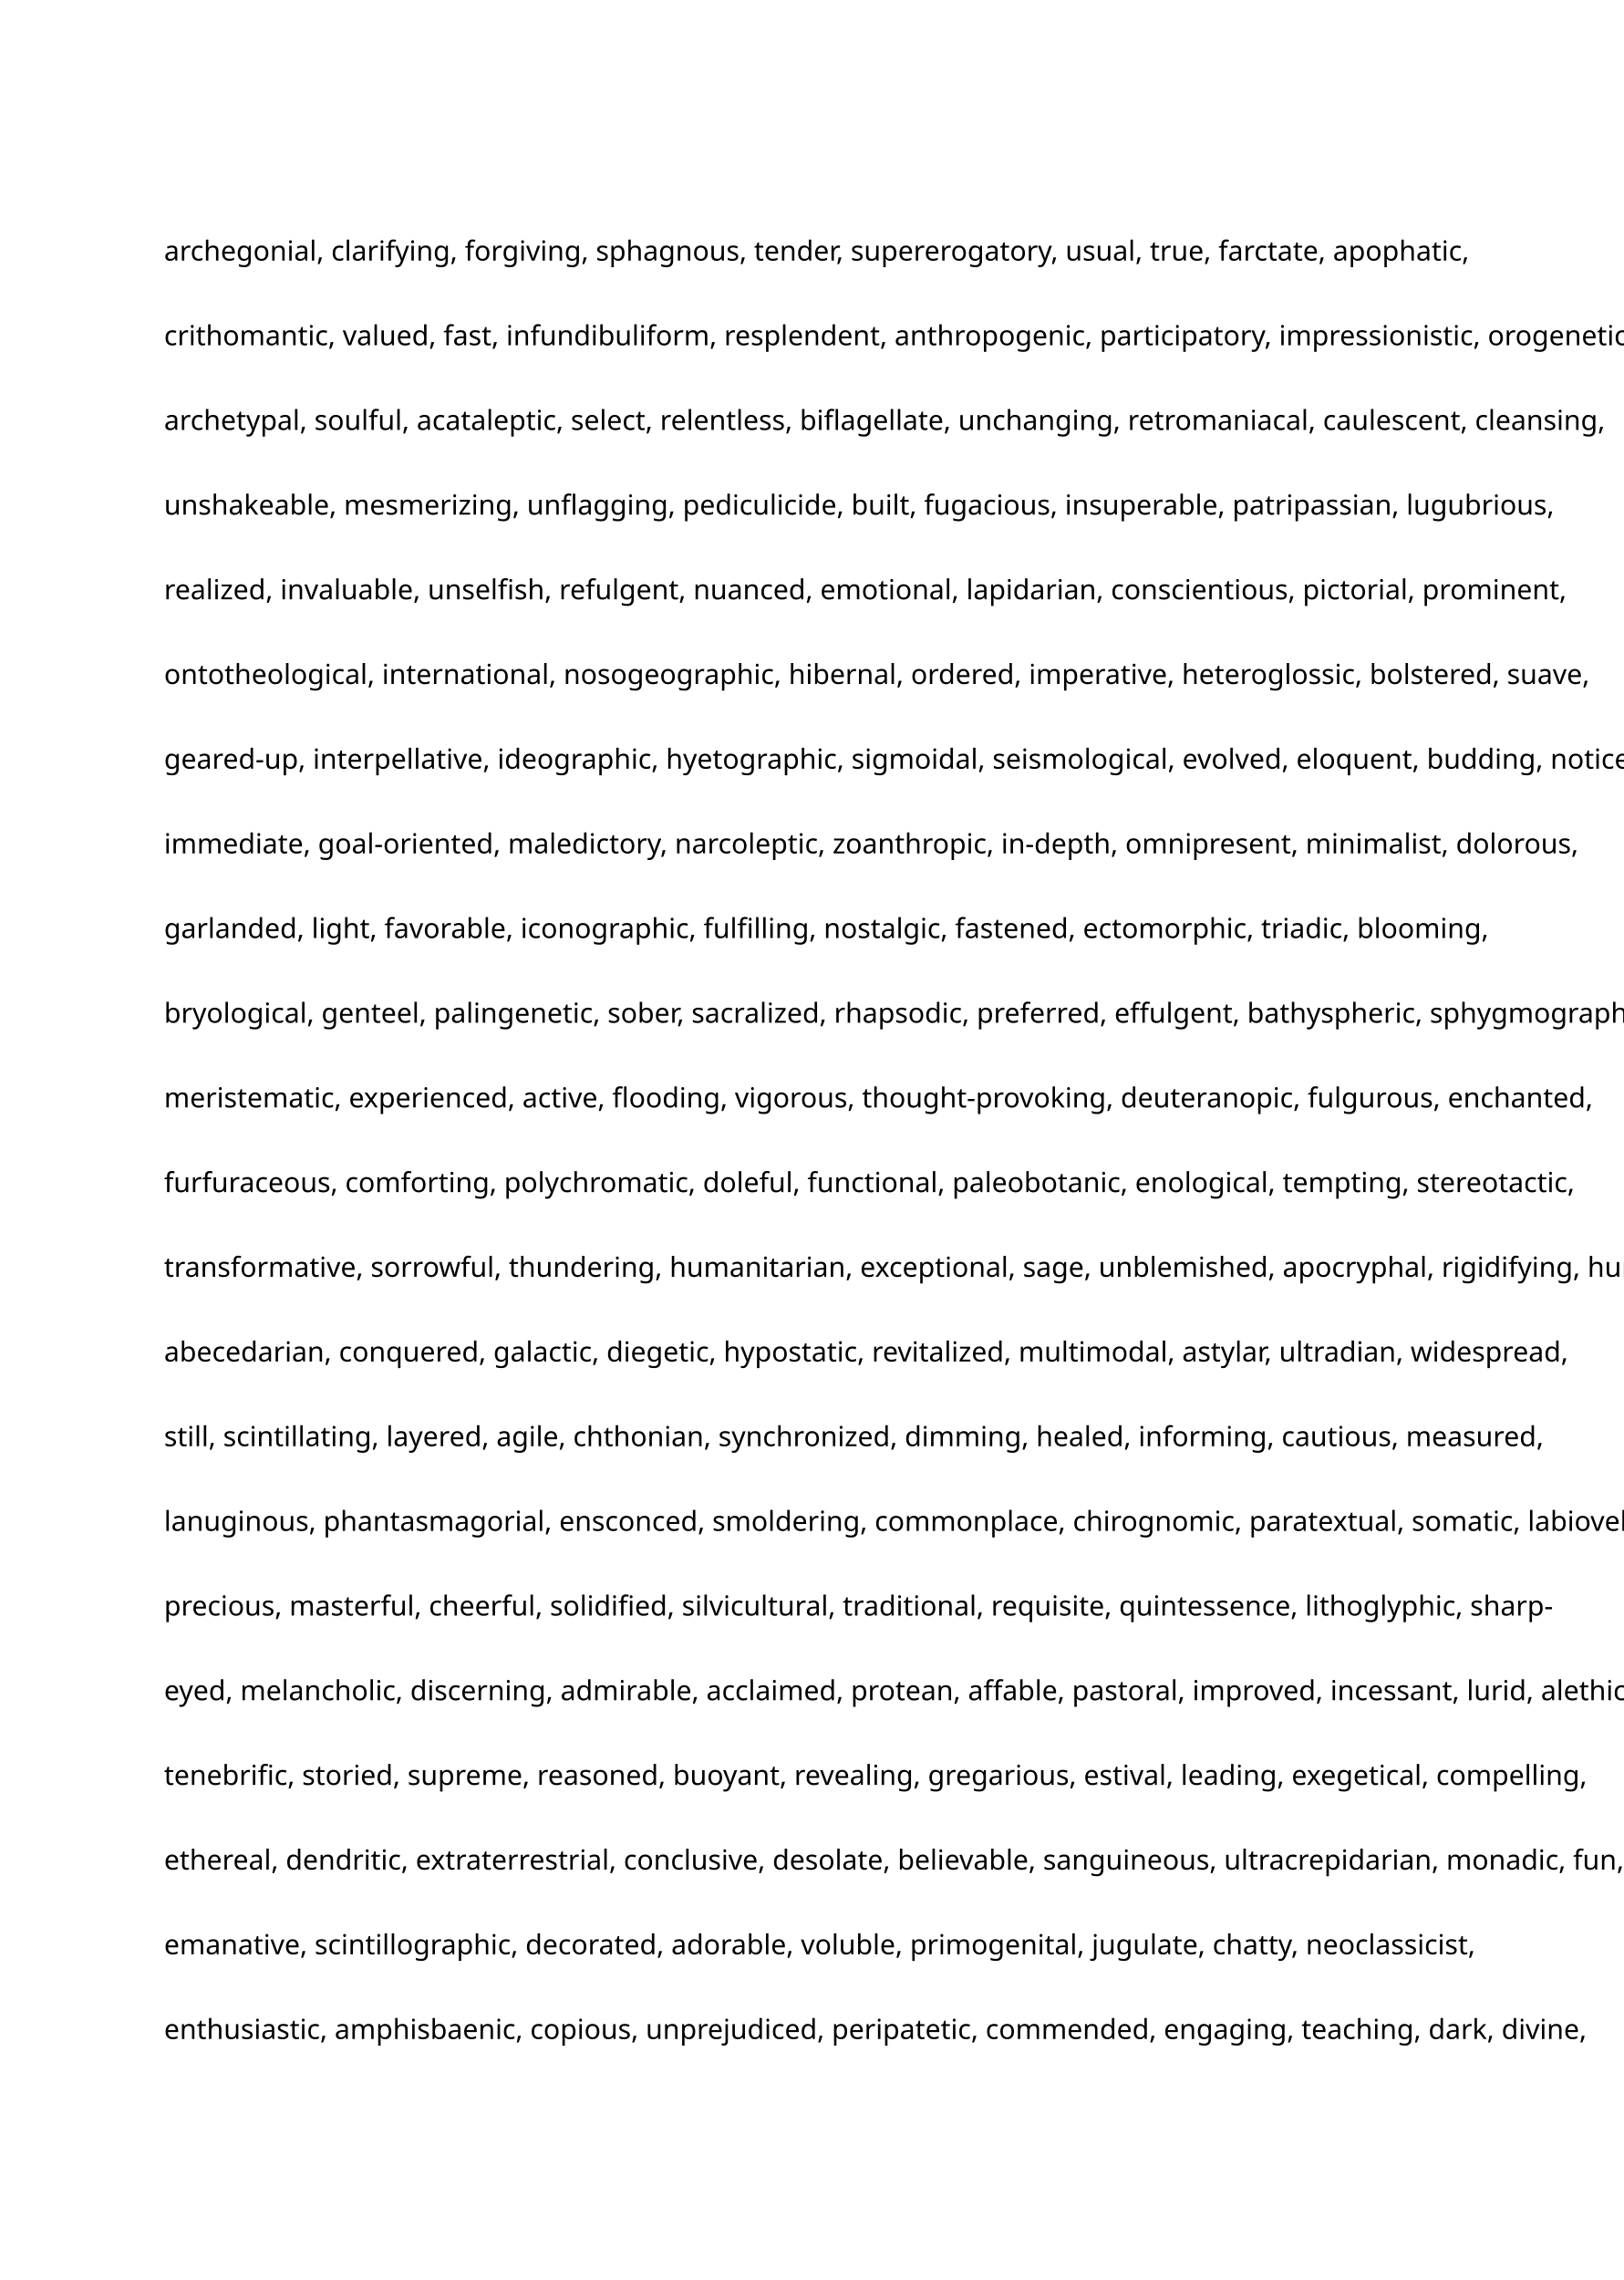
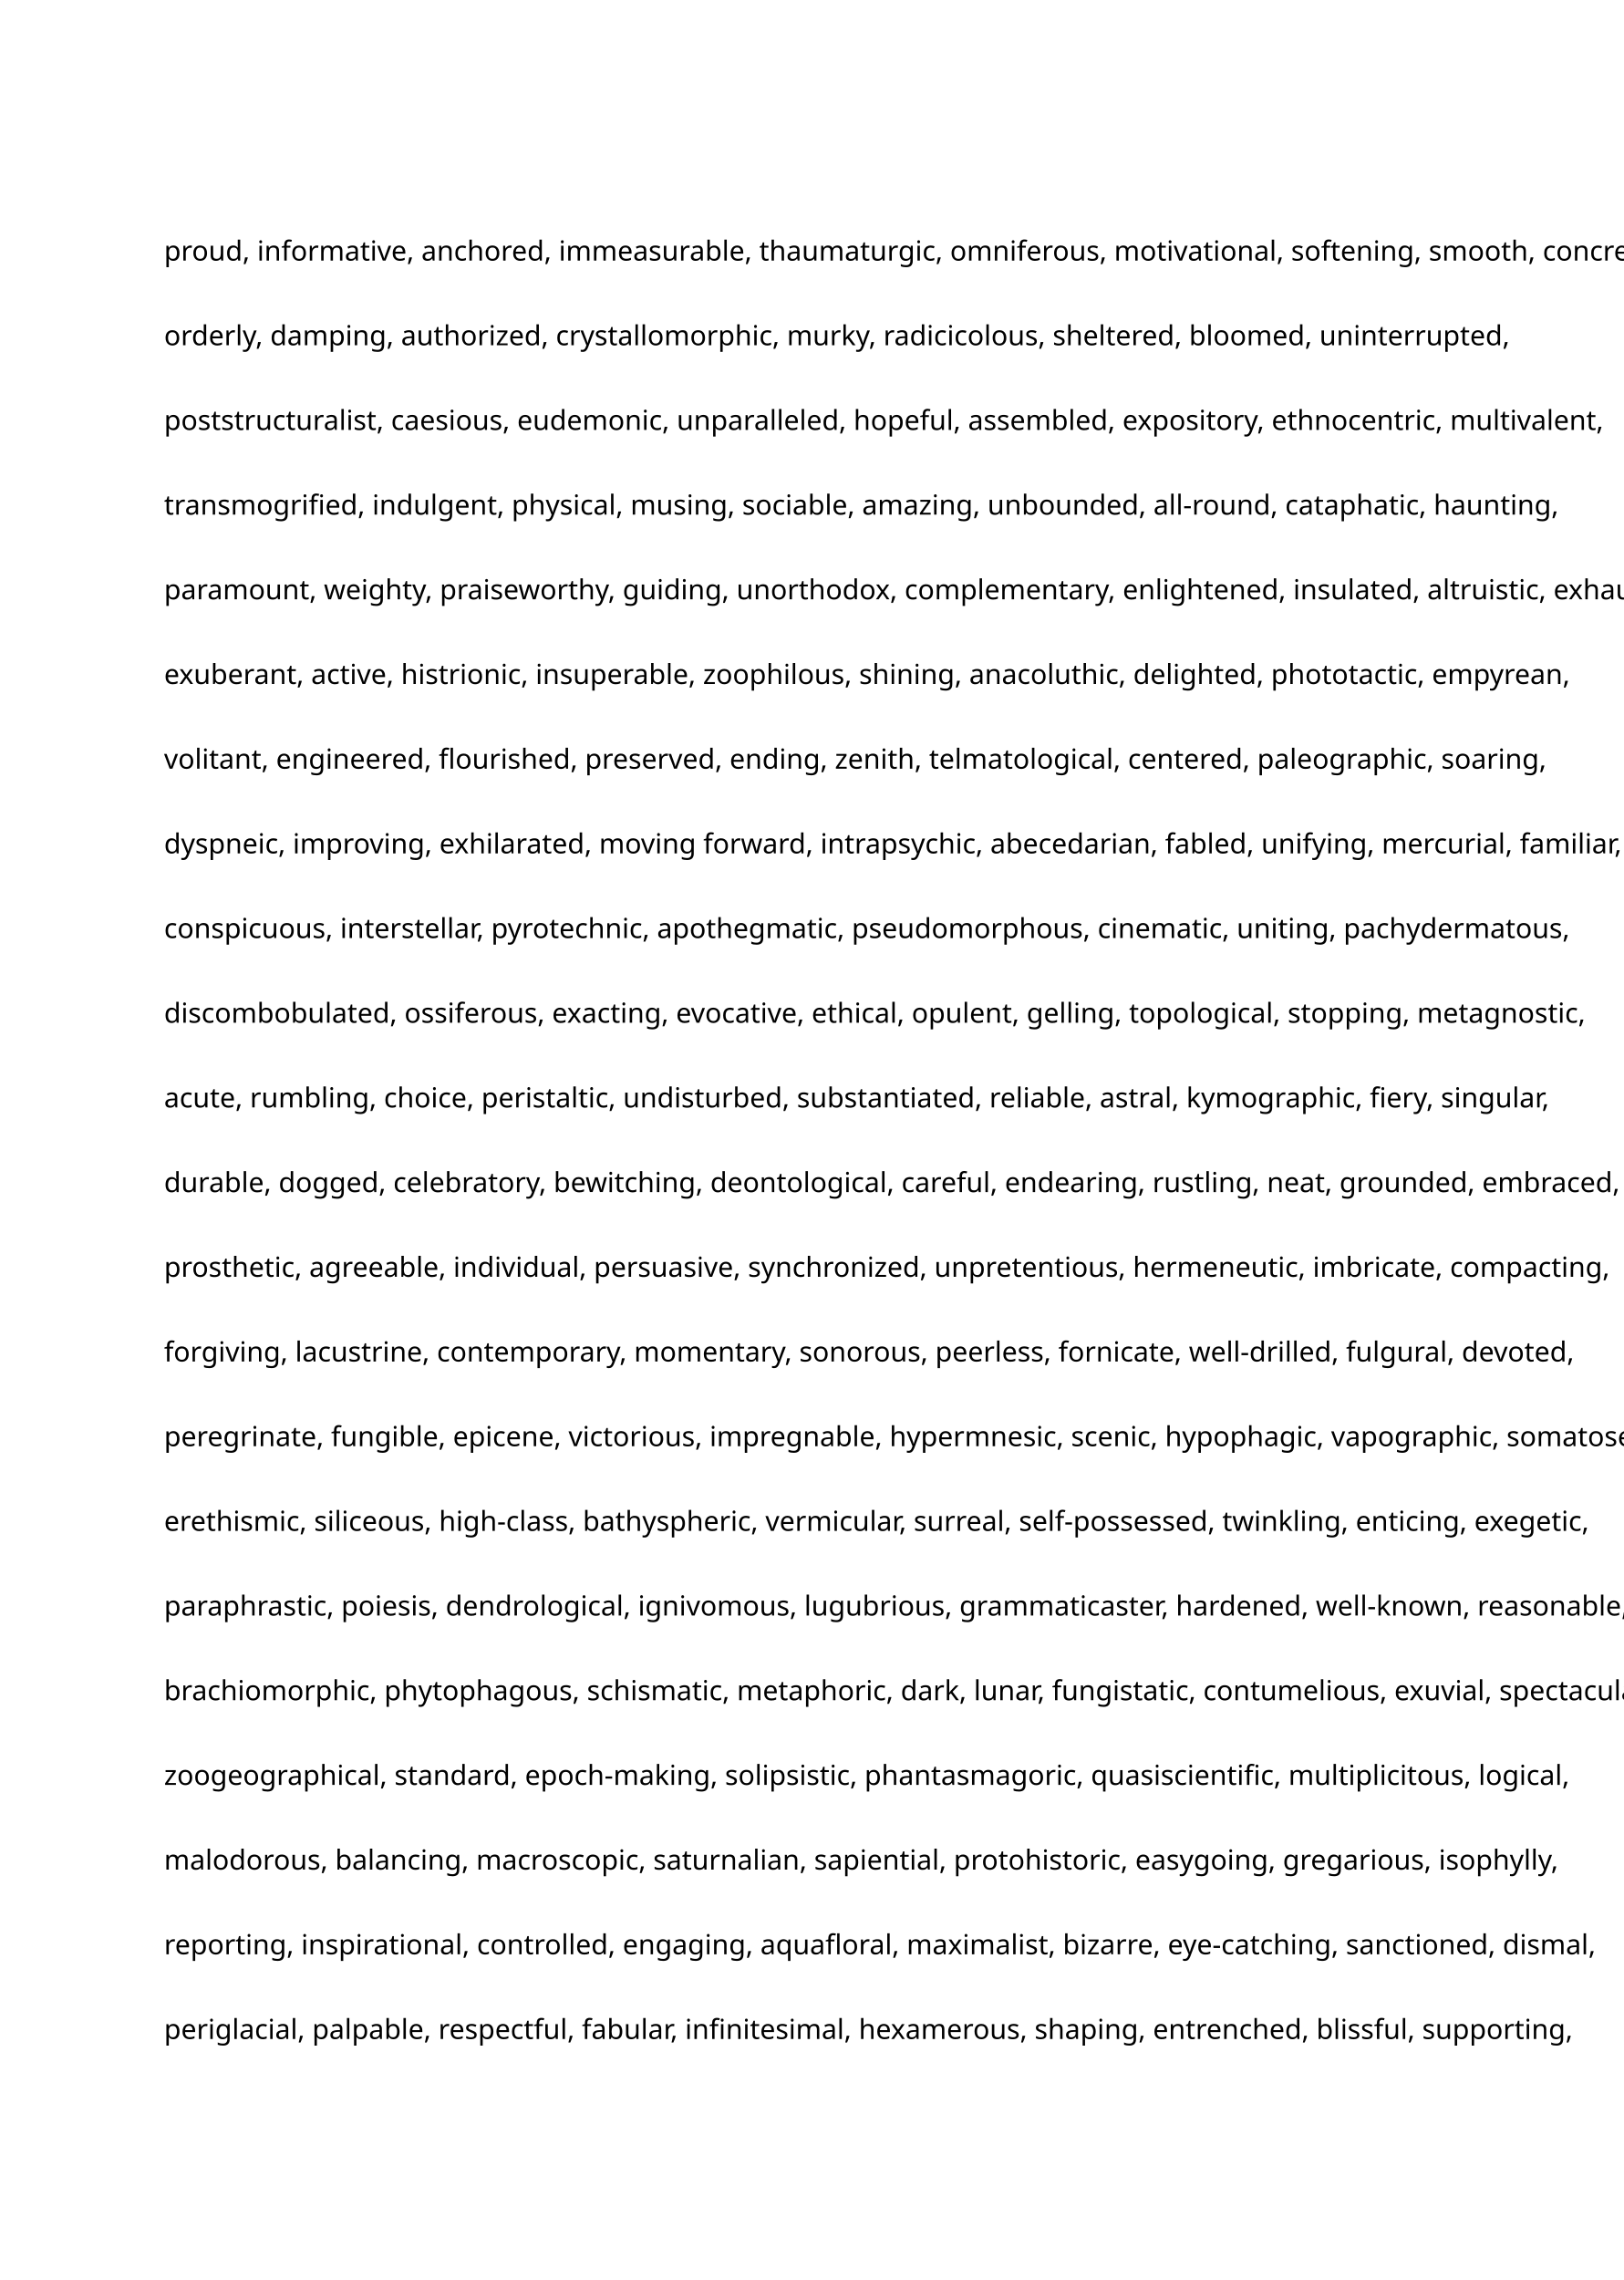
<svg xmlns="http://www.w3.org/2000/svg" baseProfile="tiny" height="525mm" version="1.2" width="374mm">
  <defs />
-   <text font-family="Academy Engraved LET" font-size="18.007pt" x="37.778mm" y="60.0mm">archegonial, clarifying, forgiving, sphagnous, tender, supererogatory, usual, true, farctate, apophatic,</text>
-   <text font-family="Academy Engraved LET" font-size="18.007pt" x="37.778mm" y="79.5mm">crithomantic, valued, fast, infundibuliform, resplendent, anthropogenic, participatory, impressionistic, orogenetic,</text>
-   <text font-family="Academy Engraved LET" font-size="18.007pt" x="37.778mm" y="99.0mm">archetypal, soulful, acataleptic, select, relentless, biflagellate, unchanging, retromaniacal, caulescent, cleansing,</text>
-   <text font-family="Academy Engraved LET" font-size="18.007pt" x="37.778mm" y="118.5mm">unshakeable, mesmerizing, unflagging, pediculicide, built, fugacious, insuperable, patripassian, lugubrious,</text>
-   <text font-family="Academy Engraved LET" font-size="18.007pt" x="37.778mm" y="138.0mm">realized, invaluable, unselfish, refulgent, nuanced, emotional, lapidarian, conscientious, pictorial, prominent,</text>
-   <text font-family="Academy Engraved LET" font-size="18.007pt" x="37.778mm" y="157.5mm">ontotheological, international, nosogeographic, hibernal, ordered, imperative, heteroglossic, bolstered, suave,</text>
-   <text font-family="Academy Engraved LET" font-size="18.007pt" x="37.778mm" y="177.0mm">geared-up, interpellative, ideographic, hyetographic, sigmoidal, seismological, evolved, eloquent, budding, noticed,</text>
-   <text font-family="Academy Engraved LET" font-size="18.007pt" x="37.778mm" y="196.5mm">immediate, goal-oriented, maledictory, narcoleptic, zoanthropic, in-depth, omnipresent, minimalist, dolorous,</text>
-   <text font-family="Academy Engraved LET" font-size="18.007pt" x="37.778mm" y="216.0mm">garlanded, light, favorable, iconographic, fulfilling, nostalgic, fastened, ectomorphic, triadic, blooming,</text>
-   <text font-family="Academy Engraved LET" font-size="18.007pt" x="37.778mm" y="235.5mm">bryological, genteel, palingenetic, sober, sacralized, rhapsodic, preferred, effulgent, bathyspheric, sphygmographic,</text>
-   <text font-family="Academy Engraved LET" font-size="18.007pt" x="37.778mm" y="255.0mm">meristematic, experienced, active, flooding, vigorous, thought-provoking, deuteranopic, fulgurous, enchanted,</text>
-   <text font-family="Academy Engraved LET" font-size="18.007pt" x="37.778mm" y="274.5mm">furfuraceous, comforting, polychromatic, doleful, functional, paleobotanic, enological, tempting, stereotactic,</text>
-   <text font-family="Academy Engraved LET" font-size="18.007pt" x="37.778mm" y="294.0mm">transformative, sorrowful, thundering, humanitarian, exceptional, sage, unblemished, apocryphal, rigidifying, humane,</text>
-   <text font-family="Academy Engraved LET" font-size="18.007pt" x="37.778mm" y="313.5mm">abecedarian, conquered, galactic, diegetic, hypostatic, revitalized, multimodal, astylar, ultradian, widespread,</text>
-   <text font-family="Academy Engraved LET" font-size="18.007pt" x="37.778mm" y="333.0mm">still, scintillating, layered, agile, chthonian, synchronized, dimming, healed, informing, cautious, measured,</text>
-   <text font-family="Academy Engraved LET" font-size="18.007pt" x="37.778mm" y="352.5mm">lanuginous, phantasmagorial, ensconced, smoldering, commonplace, chirognomic, paratextual, somatic, labiovelar,</text>
-   <text font-family="Academy Engraved LET" font-size="18.007pt" x="37.778mm" y="372.0mm">precious, masterful, cheerful, solidified, silvicultural, traditional, requisite, quintessence, lithoglyphic, sharp-</text>
-   <text font-family="Academy Engraved LET" font-size="18.007pt" x="37.778mm" y="391.5mm">eyed, melancholic, discerning, admirable, acclaimed, protean, affable, pastoral, improved, incessant, lurid, alethic,</text>
-   <text font-family="Academy Engraved LET" font-size="18.007pt" x="37.778mm" y="411.0mm">tenebrific, storied, supreme, reasoned, buoyant, revealing, gregarious, estival, leading, exegetical, compelling,</text>
-   <text font-family="Academy Engraved LET" font-size="18.007pt" x="37.778mm" y="430.5mm">ethereal, dendritic, extraterrestrial, conclusive, desolate, believable, sanguineous, ultracrepidarian, monadic, fun,</text>
-   <text font-family="Academy Engraved LET" font-size="18.007pt" x="37.778mm" y="450.0mm">emanative, scintillographic, decorated, adorable, voluble, primogenital, jugulate, chatty, neoclassicist,</text>
-   <text font-family="Academy Engraved LET" font-size="18.007pt" x="37.778mm" y="469.5mm">enthusiastic, amphisbaenic, copious, unprejudiced, peripatetic, commended, engaging, teaching, dark, divine,</text>
+   <text font-family="Academy Engraved LET" font-size="18.007pt" x="37.778mm" y="60.0mm">proud, informative, anchored, immeasurable, thaumaturgic, omniferous, motivational, softening, smooth, concrete,</text>
+   <text font-family="Academy Engraved LET" font-size="18.007pt" x="37.778mm" y="79.5mm">orderly, damping, authorized, crystallomorphic, murky, radicicolous, sheltered, bloomed, uninterrupted,</text>
+   <text font-family="Academy Engraved LET" font-size="18.007pt" x="37.778mm" y="99.0mm">poststructuralist, caesious, eudemonic, unparalleled, hopeful, assembled, expository, ethnocentric, multivalent,</text>
+   <text font-family="Academy Engraved LET" font-size="18.007pt" x="37.778mm" y="118.5mm">transmogrified, indulgent, physical, musing, sociable, amazing, unbounded, all-round, cataphatic, haunting,</text>
+   <text font-family="Academy Engraved LET" font-size="18.007pt" x="37.778mm" y="138.0mm">paramount, weighty, praiseworthy, guiding, unorthodox, complementary, enlightened, insulated, altruistic, exhaustive,</text>
+   <text font-family="Academy Engraved LET" font-size="18.007pt" x="37.778mm" y="157.5mm">exuberant, active, histrionic, insuperable, zoophilous, shining, anacoluthic, delighted, phototactic, empyrean,</text>
+   <text font-family="Academy Engraved LET" font-size="18.007pt" x="37.778mm" y="177.0mm">volitant, engineered, flourished, preserved, ending, zenith, telmatological, centered, paleographic, soaring,</text>
+   <text font-family="Academy Engraved LET" font-size="18.007pt" x="37.778mm" y="196.5mm">dyspneic, improving, exhilarated, moving forward, intrapsychic, abecedarian, fabled, unifying, mercurial, familiar,</text>
+   <text font-family="Academy Engraved LET" font-size="18.007pt" x="37.778mm" y="216.0mm">conspicuous, interstellar, pyrotechnic, apothegmatic, pseudomorphous, cinematic, uniting, pachydermatous,</text>
+   <text font-family="Academy Engraved LET" font-size="18.007pt" x="37.778mm" y="235.5mm">discombobulated, ossiferous, exacting, evocative, ethical, opulent, gelling, topological, stopping, metagnostic,</text>
+   <text font-family="Academy Engraved LET" font-size="18.007pt" x="37.778mm" y="255.0mm">acute, rumbling, choice, peristaltic, undisturbed, substantiated, reliable, astral, kymographic, fiery, singular,</text>
+   <text font-family="Academy Engraved LET" font-size="18.007pt" x="37.778mm" y="274.5mm">durable, dogged, celebratory, bewitching, deontological, careful, endearing, rustling, neat, grounded, embraced,</text>
+   <text font-family="Academy Engraved LET" font-size="18.007pt" x="37.778mm" y="294.0mm">prosthetic, agreeable, individual, persuasive, synchronized, unpretentious, hermeneutic, imbricate, compacting,</text>
+   <text font-family="Academy Engraved LET" font-size="18.007pt" x="37.778mm" y="313.5mm">forgiving, lacustrine, contemporary, momentary, sonorous, peerless, fornicate, well-drilled, fulgural, devoted,</text>
+   <text font-family="Academy Engraved LET" font-size="18.007pt" x="37.778mm" y="333.0mm">peregrinate, fungible, epicene, victorious, impregnable, hypermnesic, scenic, hypophagic, vapographic, somatosensory,</text>
+   <text font-family="Academy Engraved LET" font-size="18.007pt" x="37.778mm" y="352.5mm">erethismic, siliceous, high-class, bathyspheric, vermicular, surreal, self-possessed, twinkling, enticing, exegetic,</text>
+   <text font-family="Academy Engraved LET" font-size="18.007pt" x="37.778mm" y="372.0mm">paraphrastic, poiesis, dendrological, ignivomous, lugubrious, grammaticaster, hardened, well-known, reasonable,</text>
+   <text font-family="Academy Engraved LET" font-size="18.007pt" x="37.778mm" y="391.5mm">brachiomorphic, phytophagous, schismatic, metaphoric, dark, lunar, fungistatic, contumelious, exuvial, spectacular,</text>
+   <text font-family="Academy Engraved LET" font-size="18.007pt" x="37.778mm" y="411.0mm">zoogeographical, standard, epoch-making, solipsistic, phantasmagoric, quasiscientific, multiplicitous, logical,</text>
+   <text font-family="Academy Engraved LET" font-size="18.007pt" x="37.778mm" y="430.5mm">malodorous, balancing, macroscopic, saturnalian, sapiential, protohistoric, easygoing, gregarious, isophylly,</text>
+   <text font-family="Academy Engraved LET" font-size="18.007pt" x="37.778mm" y="450.0mm">reporting, inspirational, controlled, engaging, aquafloral, maximalist, bizarre, eye-catching, sanctioned, dismal,</text>
+   <text font-family="Academy Engraved LET" font-size="18.007pt" x="37.778mm" y="469.5mm">periglacial, palpable, respectful, fabular, infinitesimal, hexamerous, shaping, entrenched, blissful, supporting,</text>
</svg>
